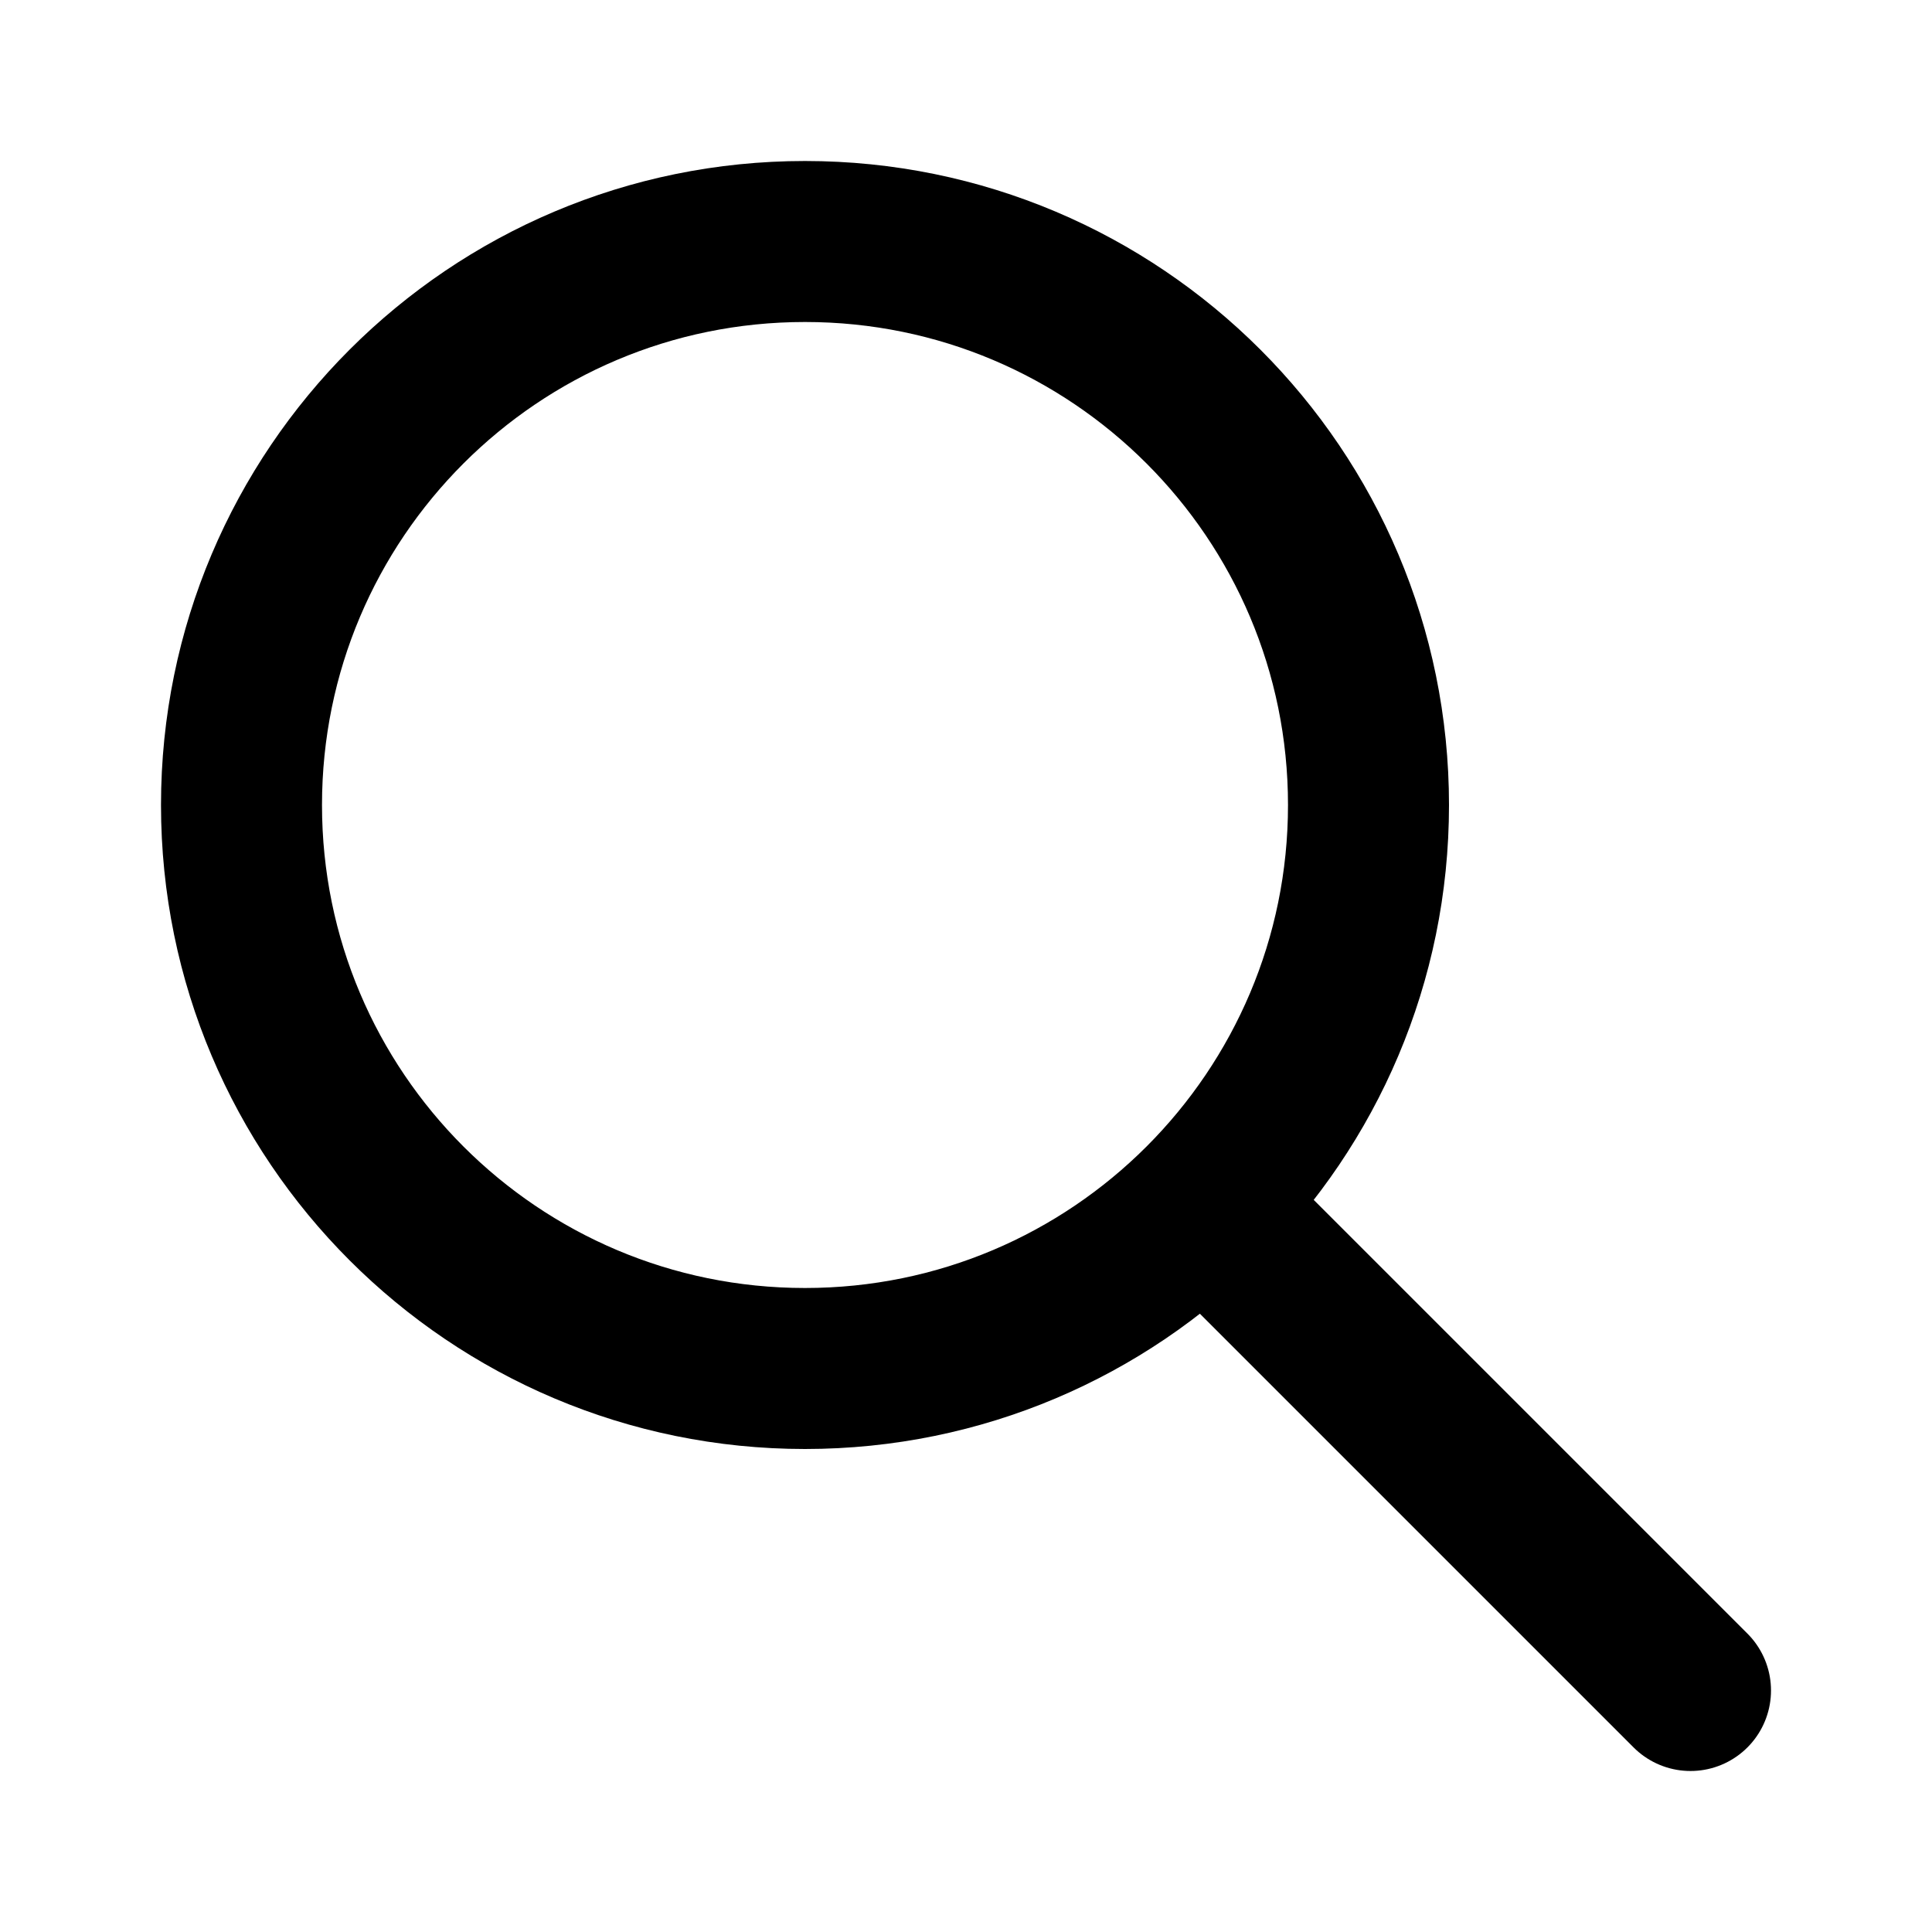
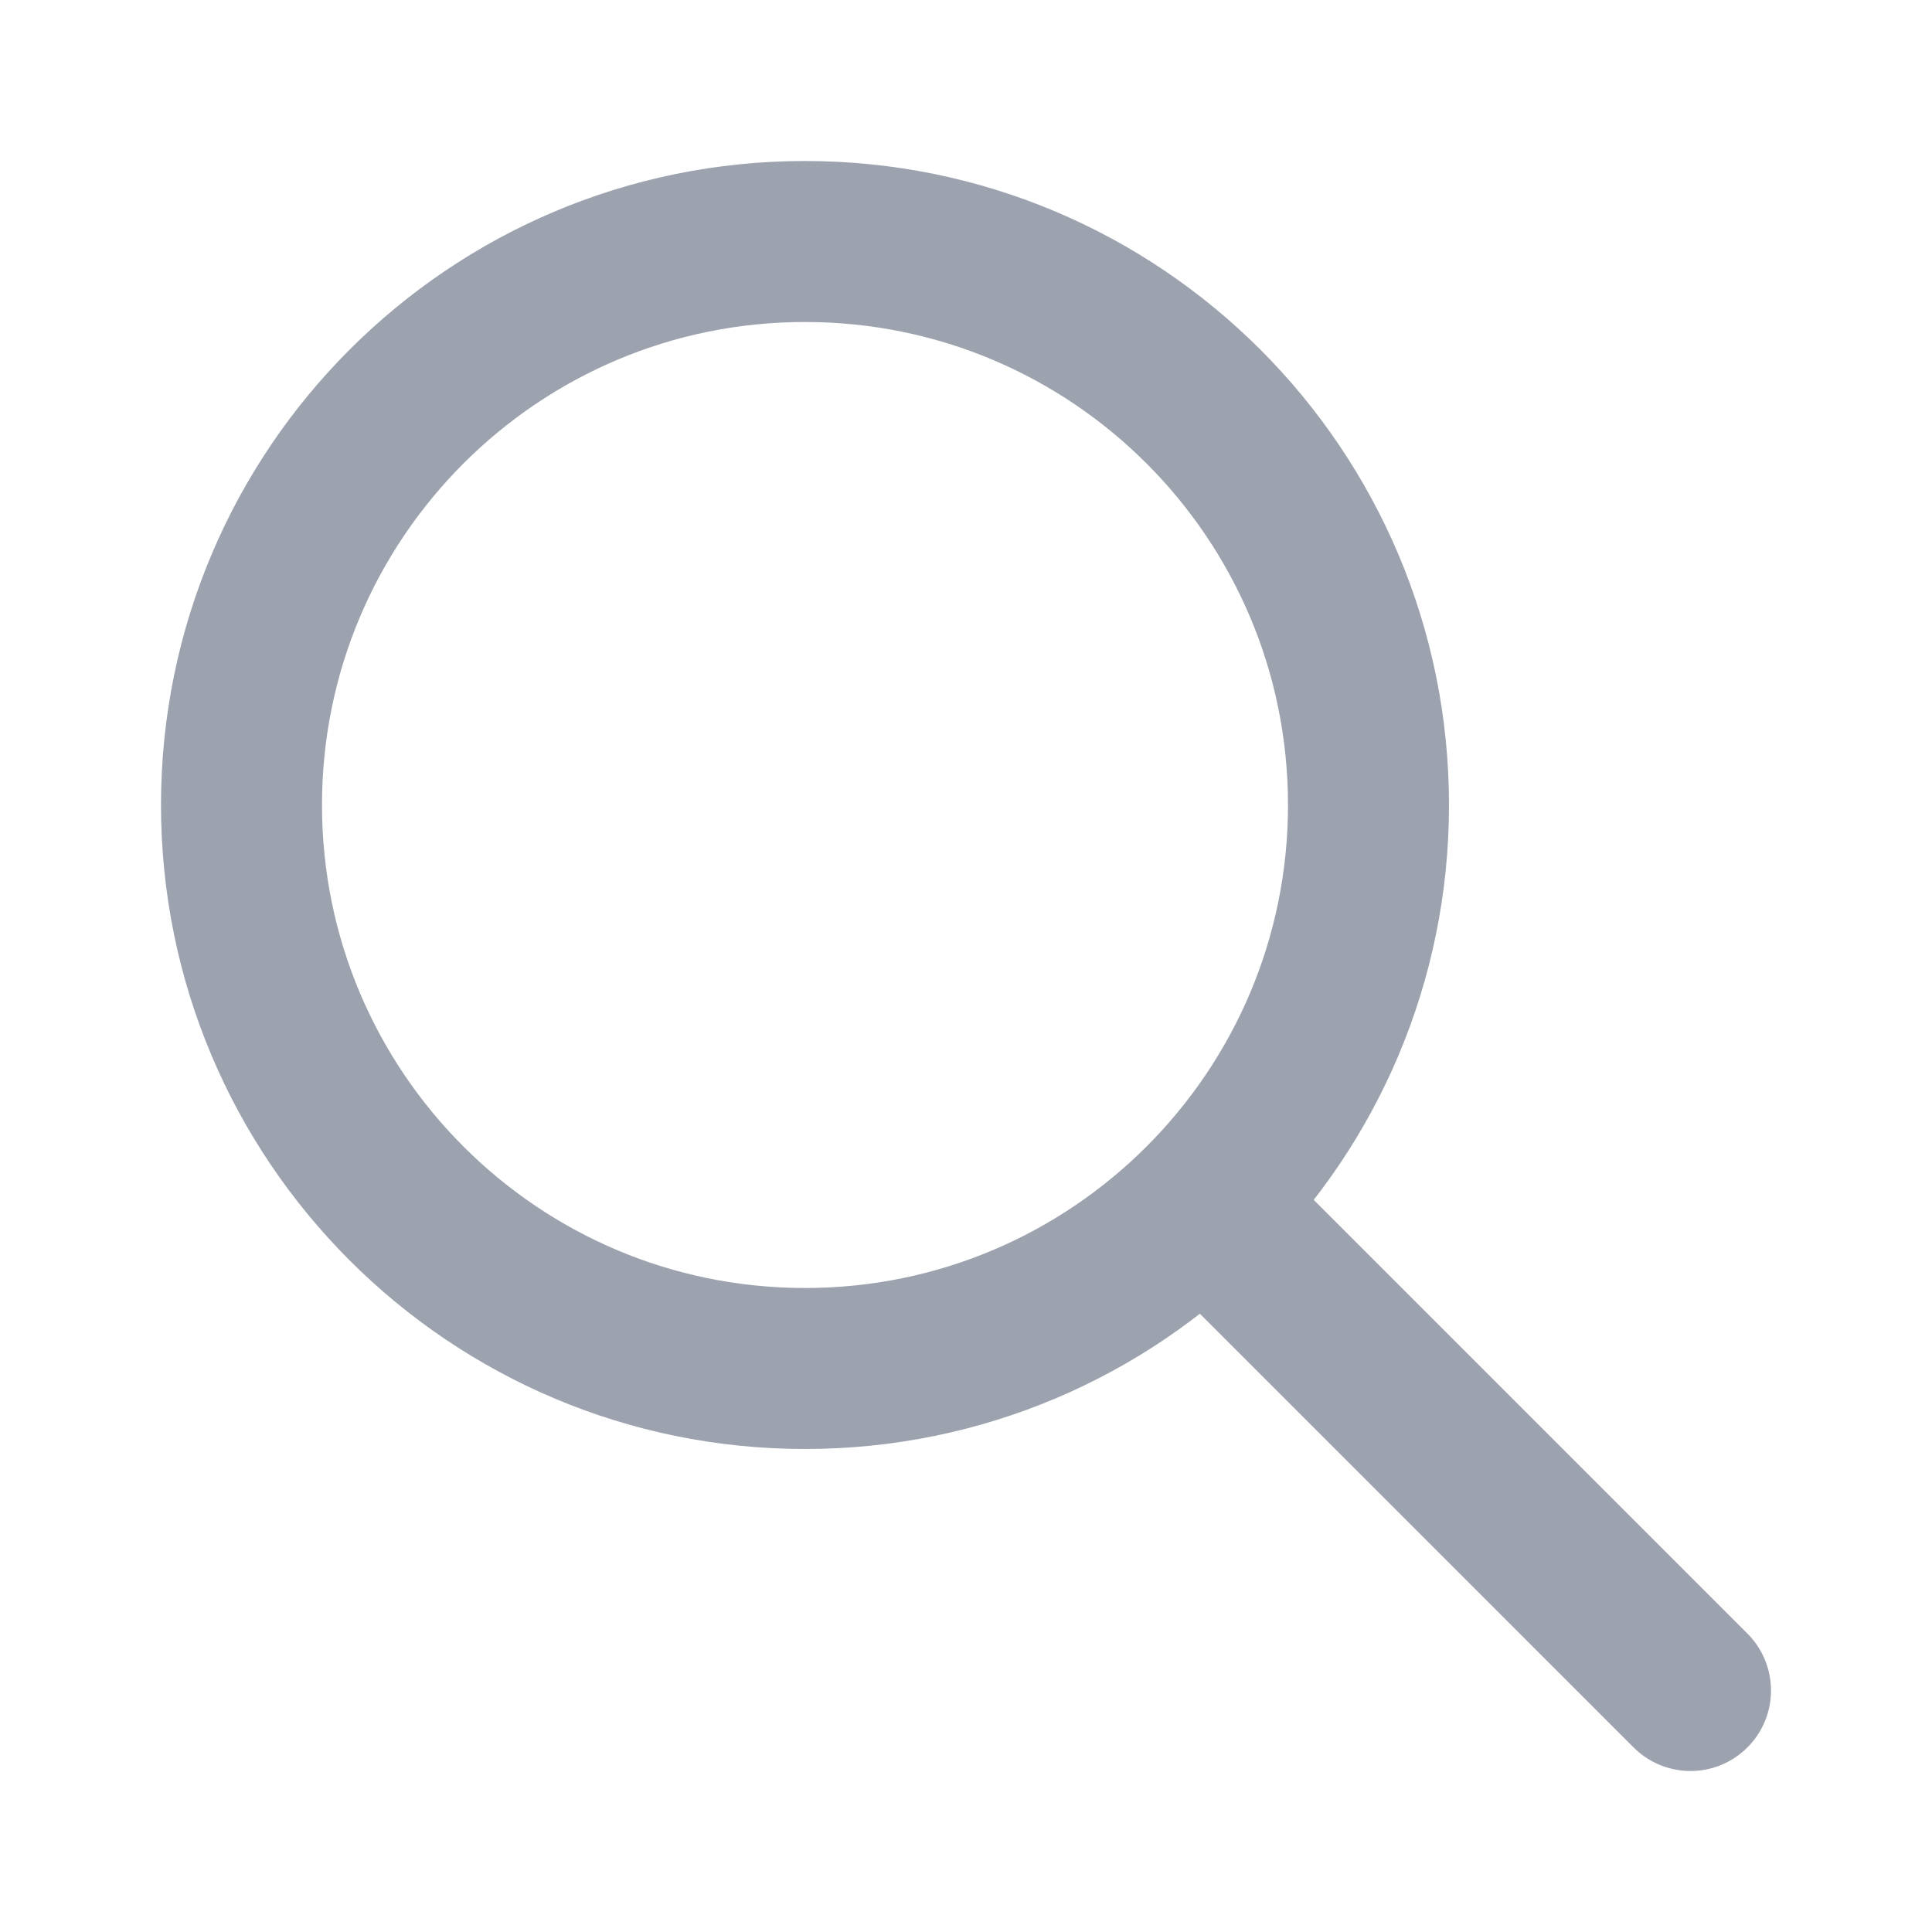
- <svg xmlns="http://www.w3.org/2000/svg" class="w-6 h-6" fill="none" viewBox="0 0 24 24" stroke="currentColor" aria-hidden="true">
+ <svg xmlns="http://www.w3.org/2000/svg" class="w-6 h-6" fill="none" viewBox="0 0 24 24" stroke="#9CA3AF" aria-hidden="true">
  <path stroke-linecap="round" stroke-linejoin="round" stroke-width="2" d="M21 21l-6-6m2-5a7 7 0 11-14 0 7 7 0 0114 0z" />
</svg>
